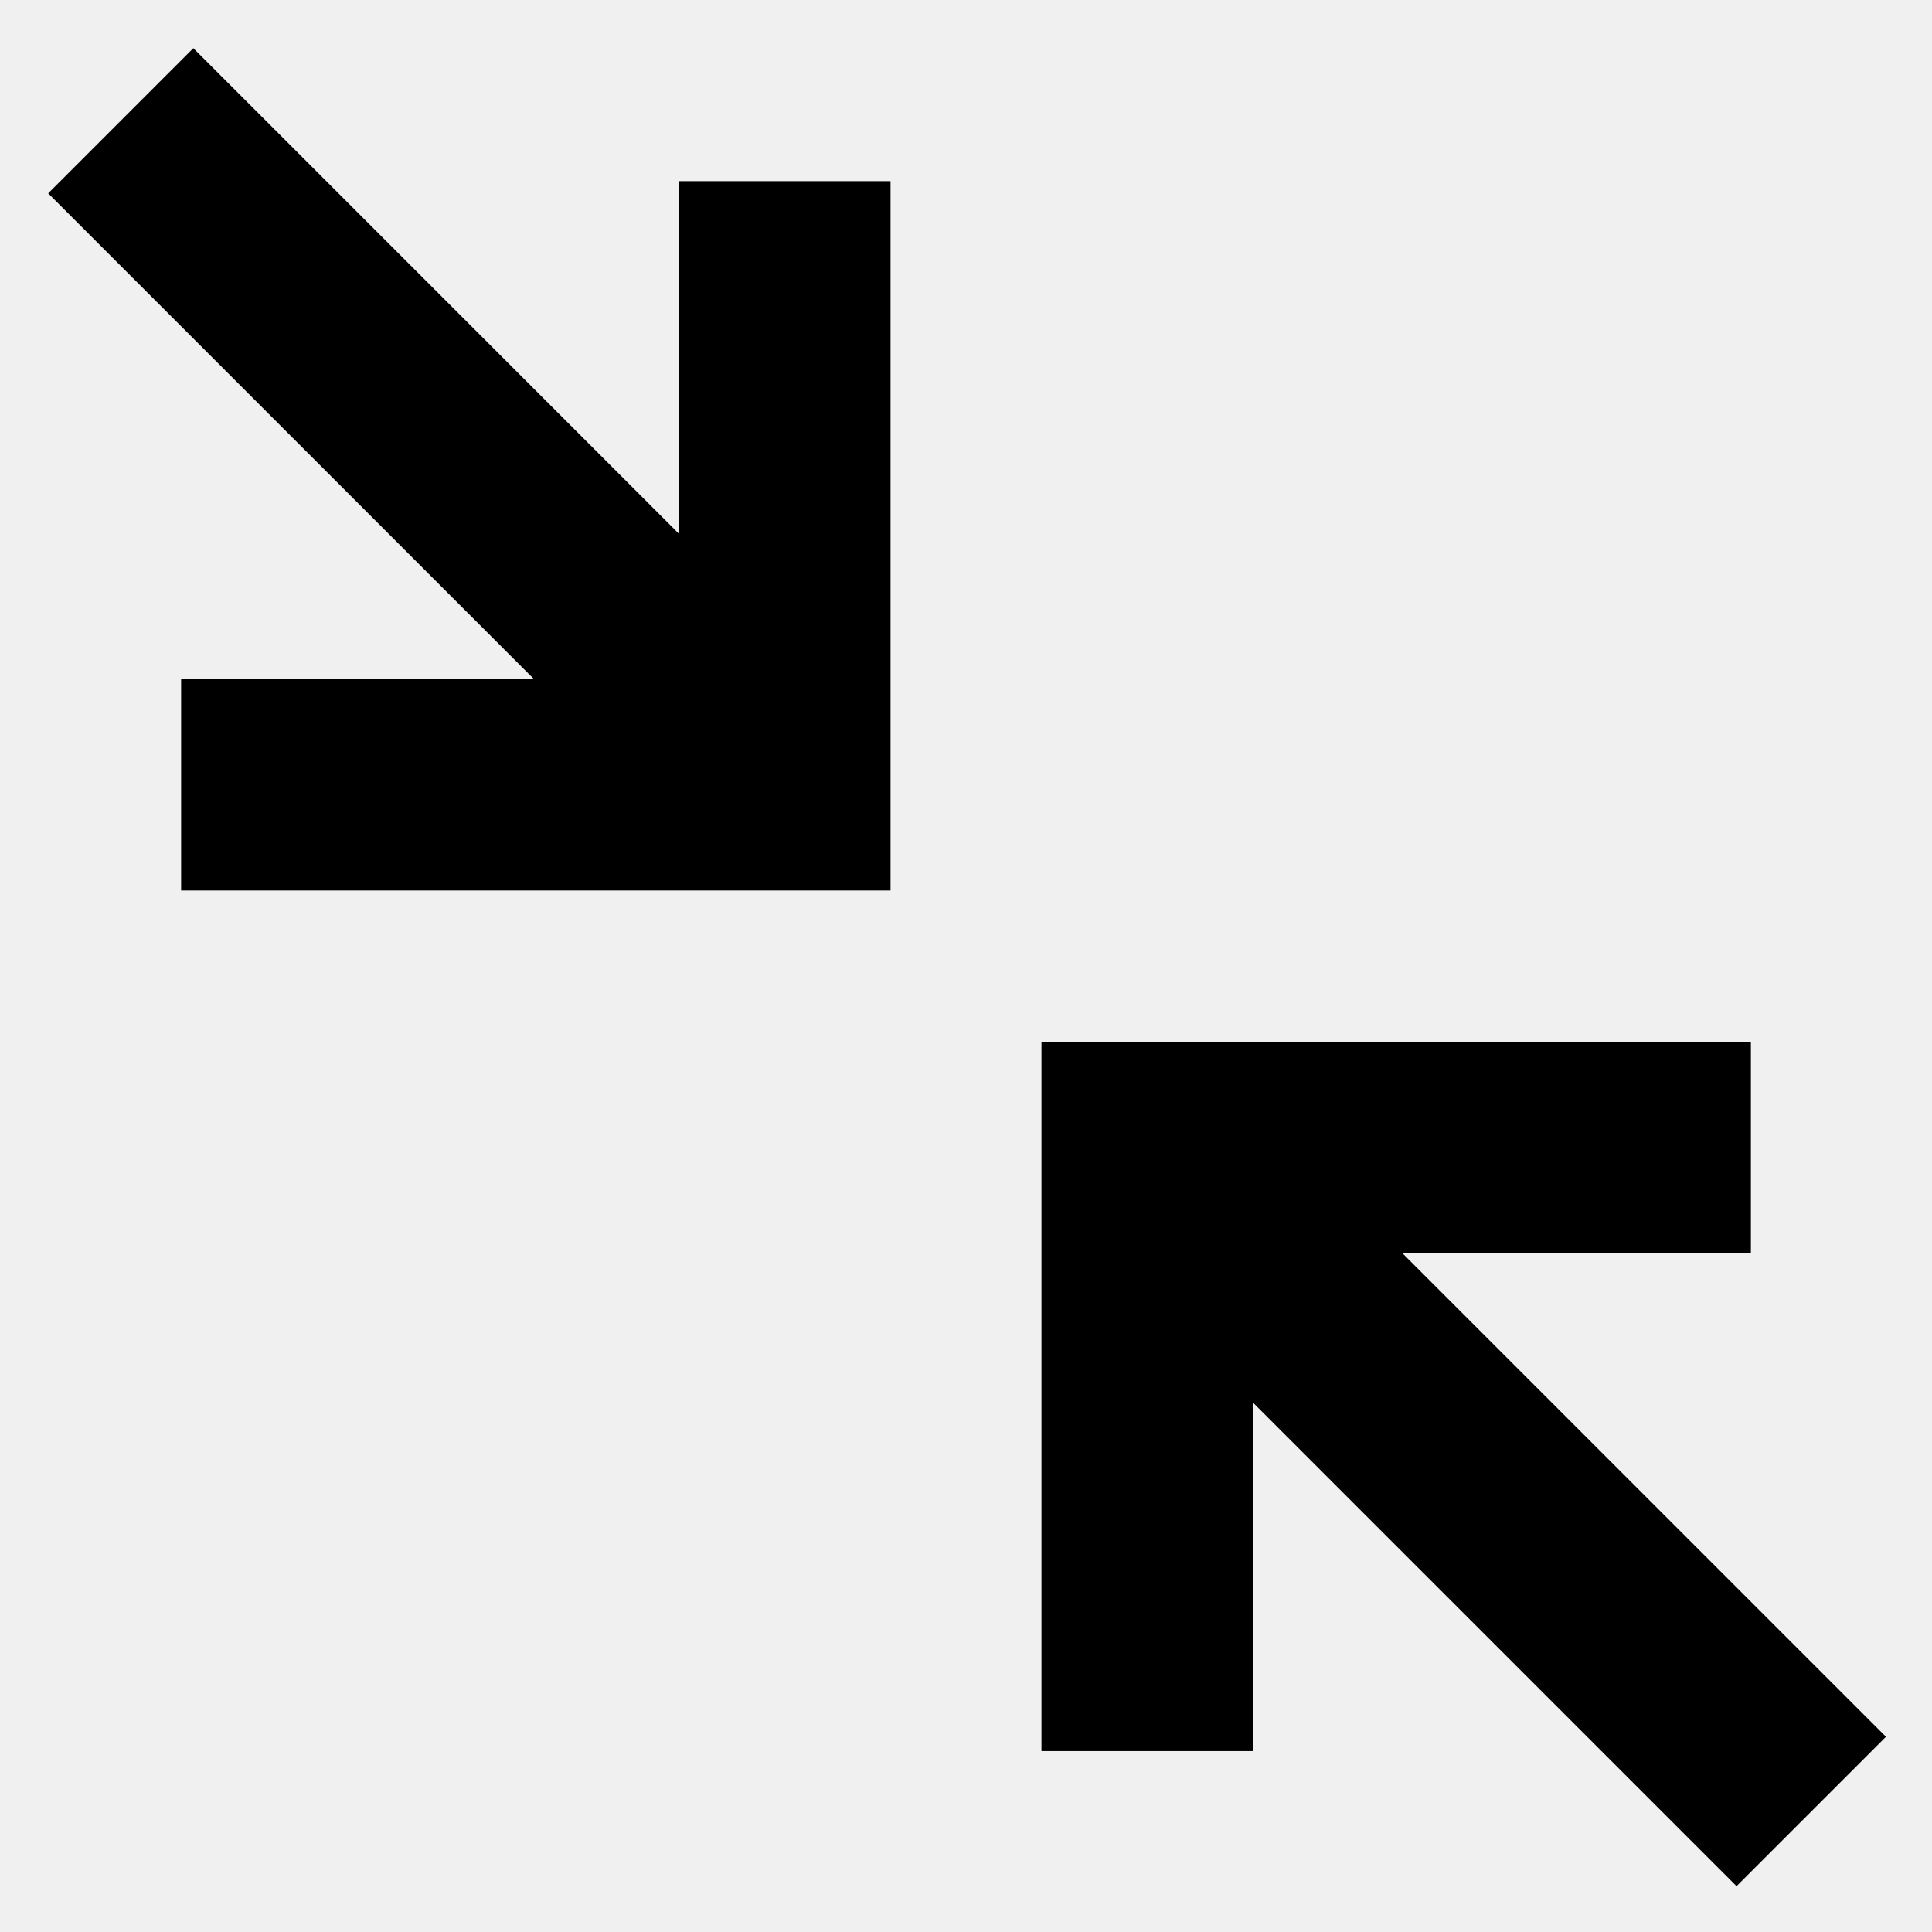
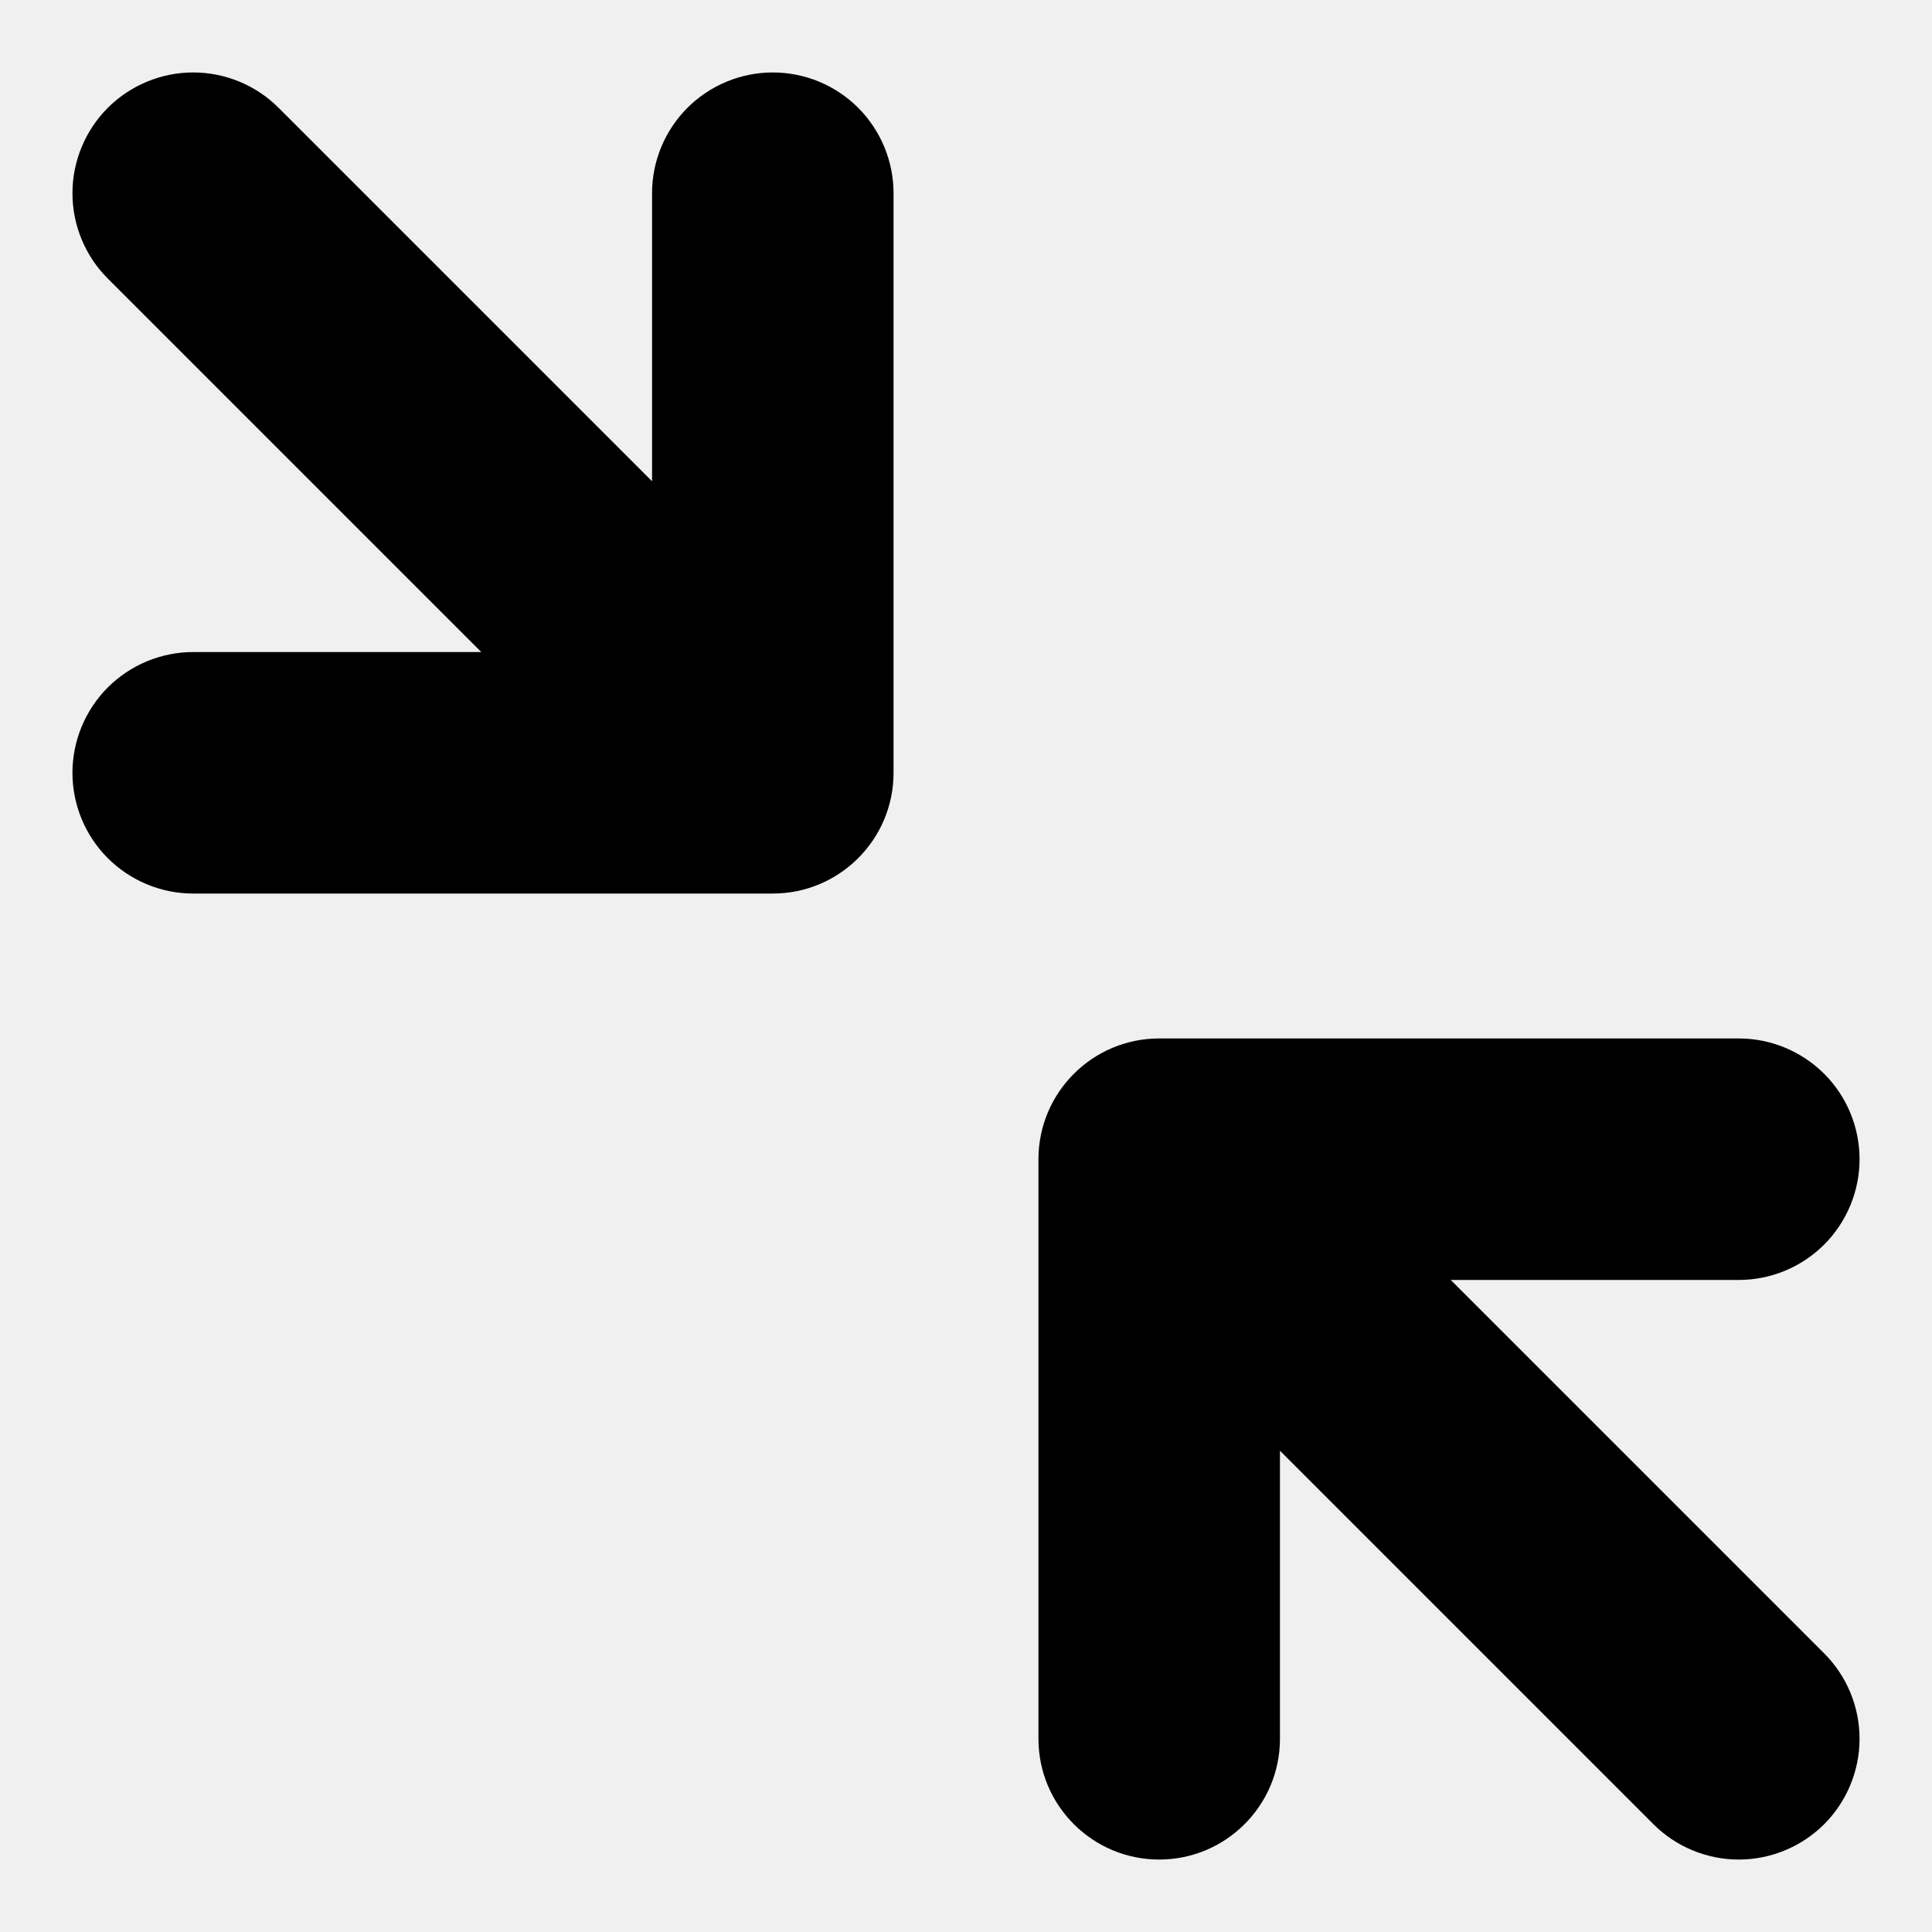
- <svg xmlns="http://www.w3.org/2000/svg" width="16" height="16" viewBox="0 0 16 16" fill="none">
-   <g clip-path="url(#clip0_109_8)">
-     <path d="M1 1L6 6" stroke="black" stroke-width="1.7" />
-     <path d="M1.5 6.5H6.5V1.5M10 10.002L15 15.002M9.5 14.502V9.502H14.5" stroke="black" stroke-width="1.75" />
-   </g>
-   <defs>
-     <clipPath id="clip0_109_8">
-       <rect width="16" height="16" fill="white" />
-     </clipPath>
-   </defs>
+ <svg xmlns="http://www.w3.org/2000/svg" width="20" height="20" viewBox="0 0 20 20">
+   <path d="M12 19.25C12.69 19.25 13.25 18.69 13.25 18V15.018L17.116 18.884C17.35 19.118 17.668 19.25 18 19.25C18.331 19.25 18.649 19.118 18.884 18.884C19.118 18.649 19.25 18.331 19.25 18C19.25 17.668 19.118 17.35 18.884 17.116L15.018 13.25H18C18.331 13.25 18.649 13.118 18.884 12.884C19.118 12.649 19.25 12.331 19.25 12C19.25 11.668 19.118 11.35 18.884 11.116C18.649 10.882 18.331 10.75 18 10.75H12C11.31 10.75 10.75 11.31 10.75 12V18C10.75 18.69 11.31 19.25 12 19.25Z" />
+   <path d="M1.116 7.116C1.351 6.882 1.669 6.75 2 6.75H4.982L1.116 2.884C0.882 2.65 0.75 2.332 0.75 2C0.75 1.669 0.882 1.351 1.116 1.116C1.351 0.882 1.669 0.75 2 0.75C2.332 0.75 2.65 0.882 2.884 1.116L6.75 4.982V2C6.75 1.669 6.882 1.351 7.116 1.116C7.351 0.882 7.669 0.75 8 0.75C8.332 0.75 8.65 0.882 8.884 1.116C9.118 1.351 9.25 1.669 9.25 2V8C9.25 8.69 8.69 9.25 8 9.25H2C1.669 9.25 1.351 9.118 1.116 8.884C0.882 8.65 0.75 8.332 0.75 8C0.75 7.669 0.882 7.351 1.116 7.116Z" />
</svg>
